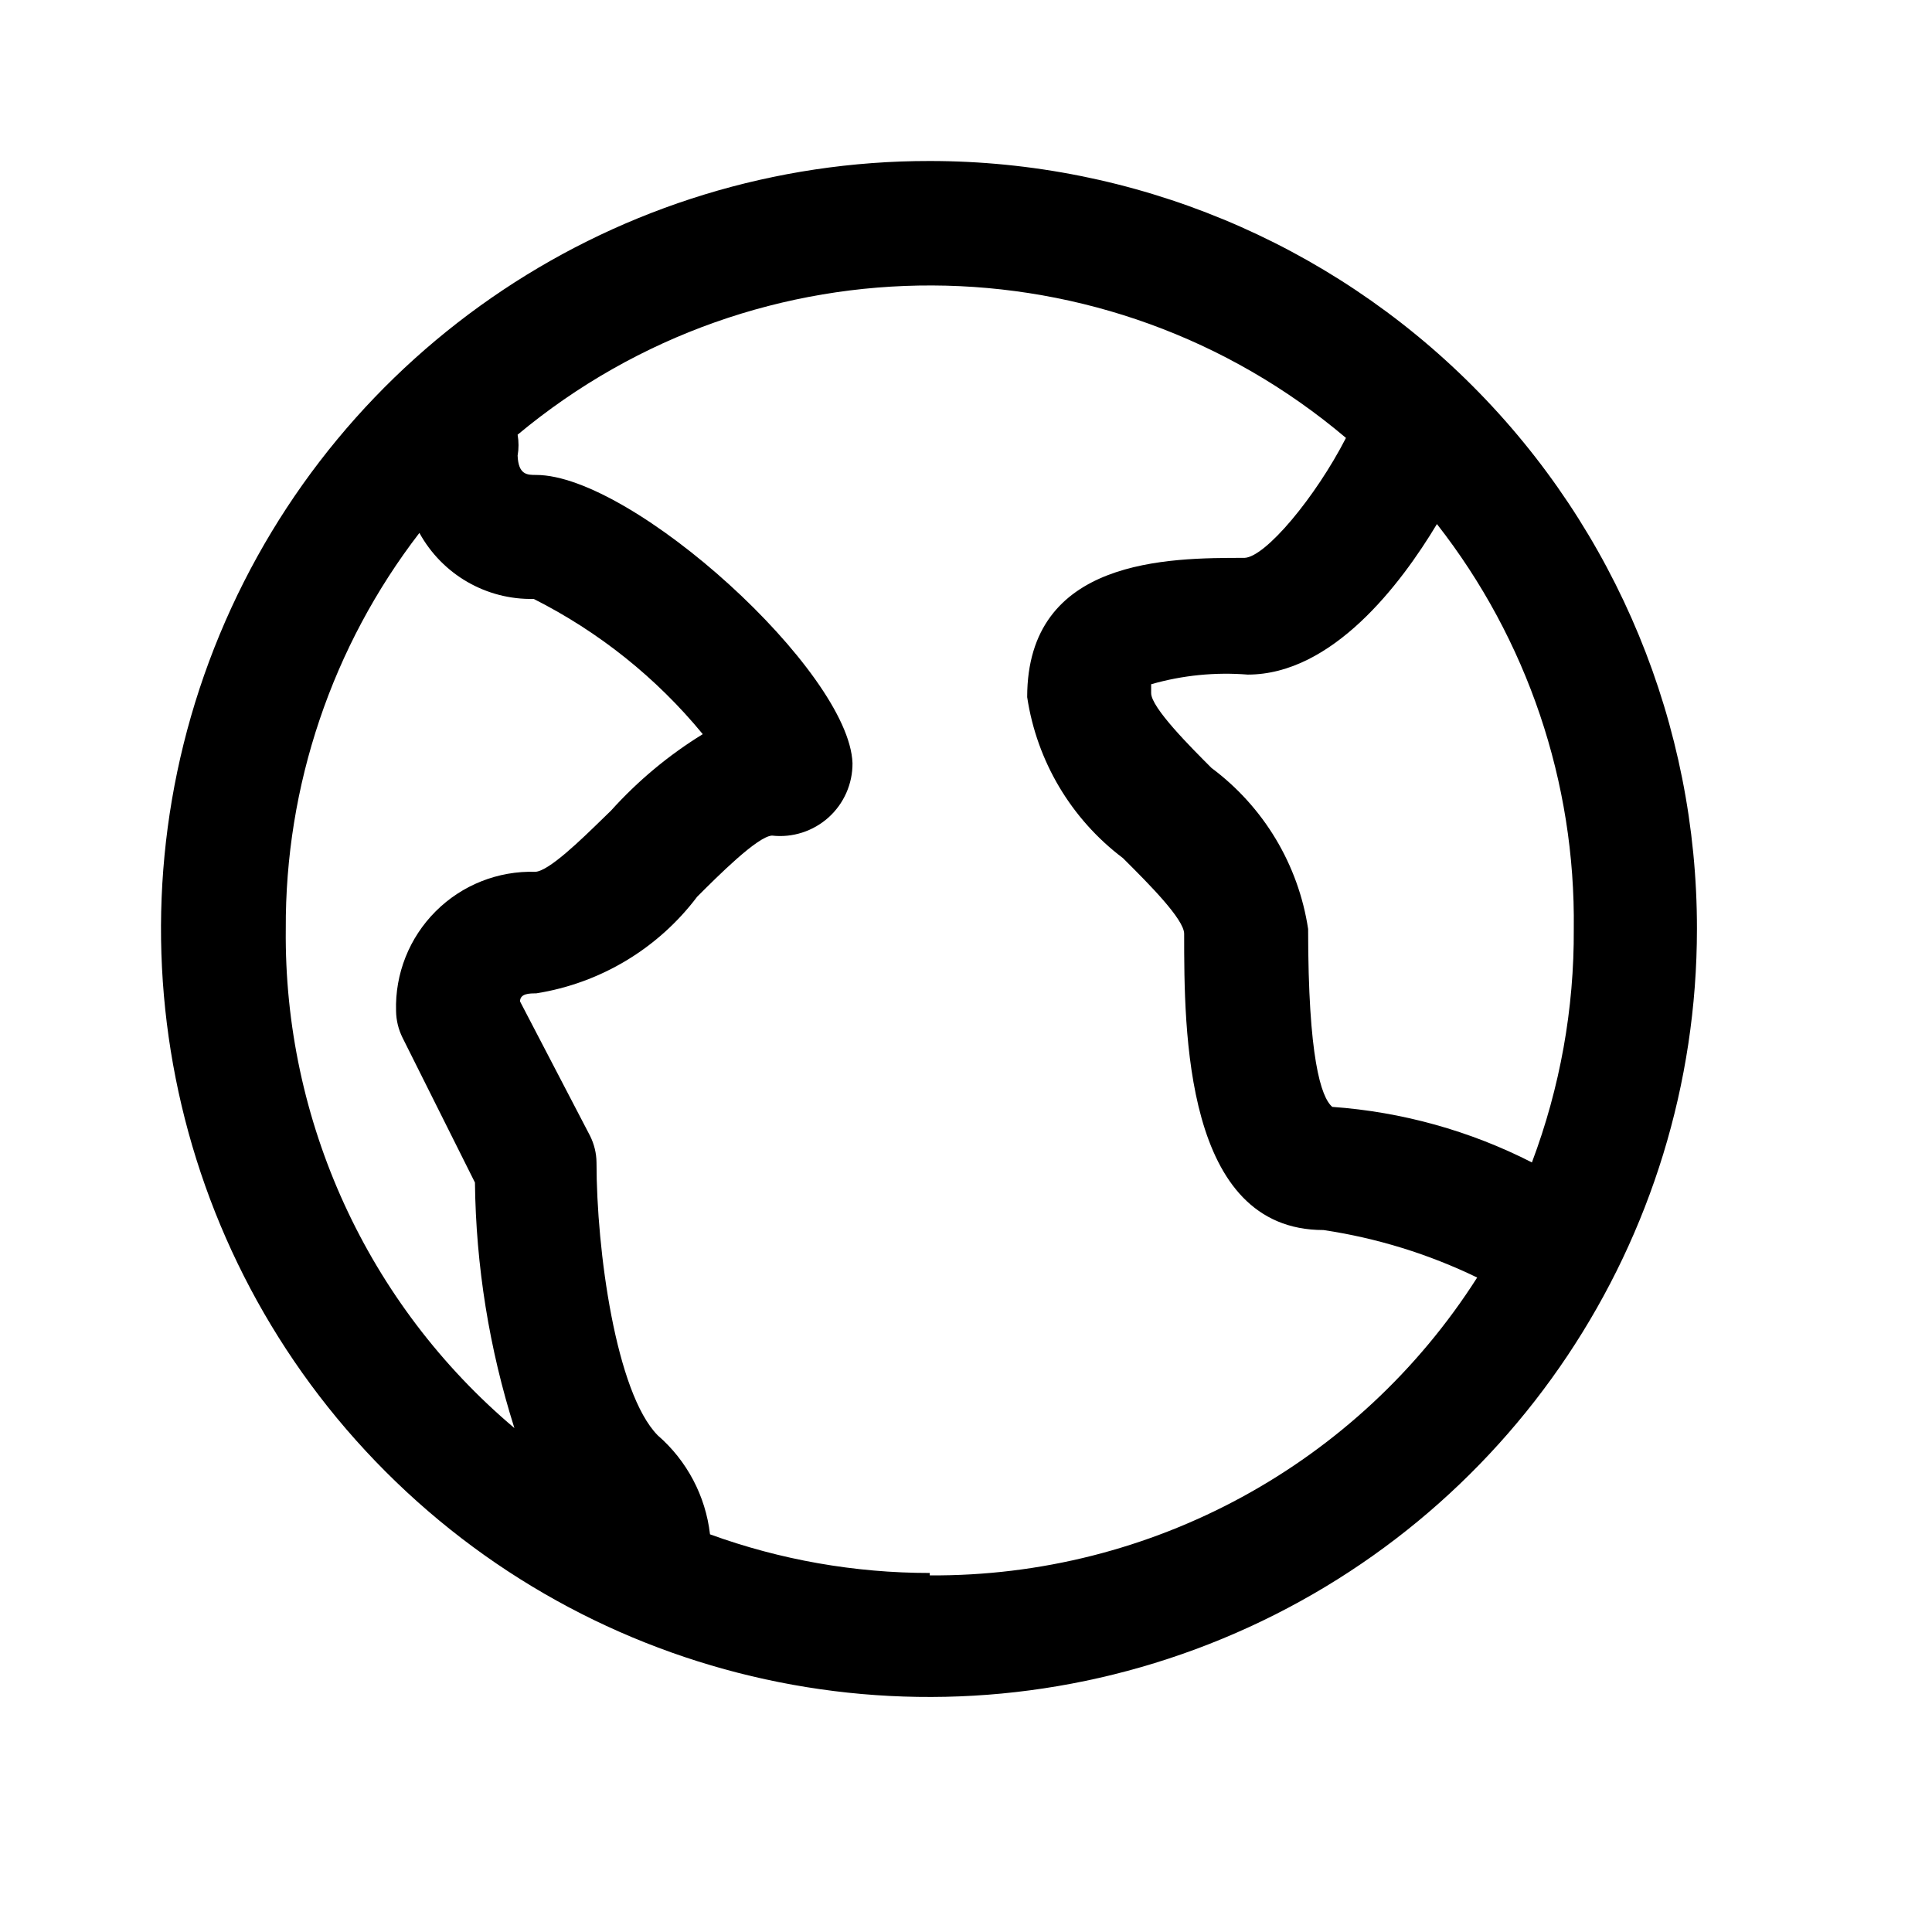
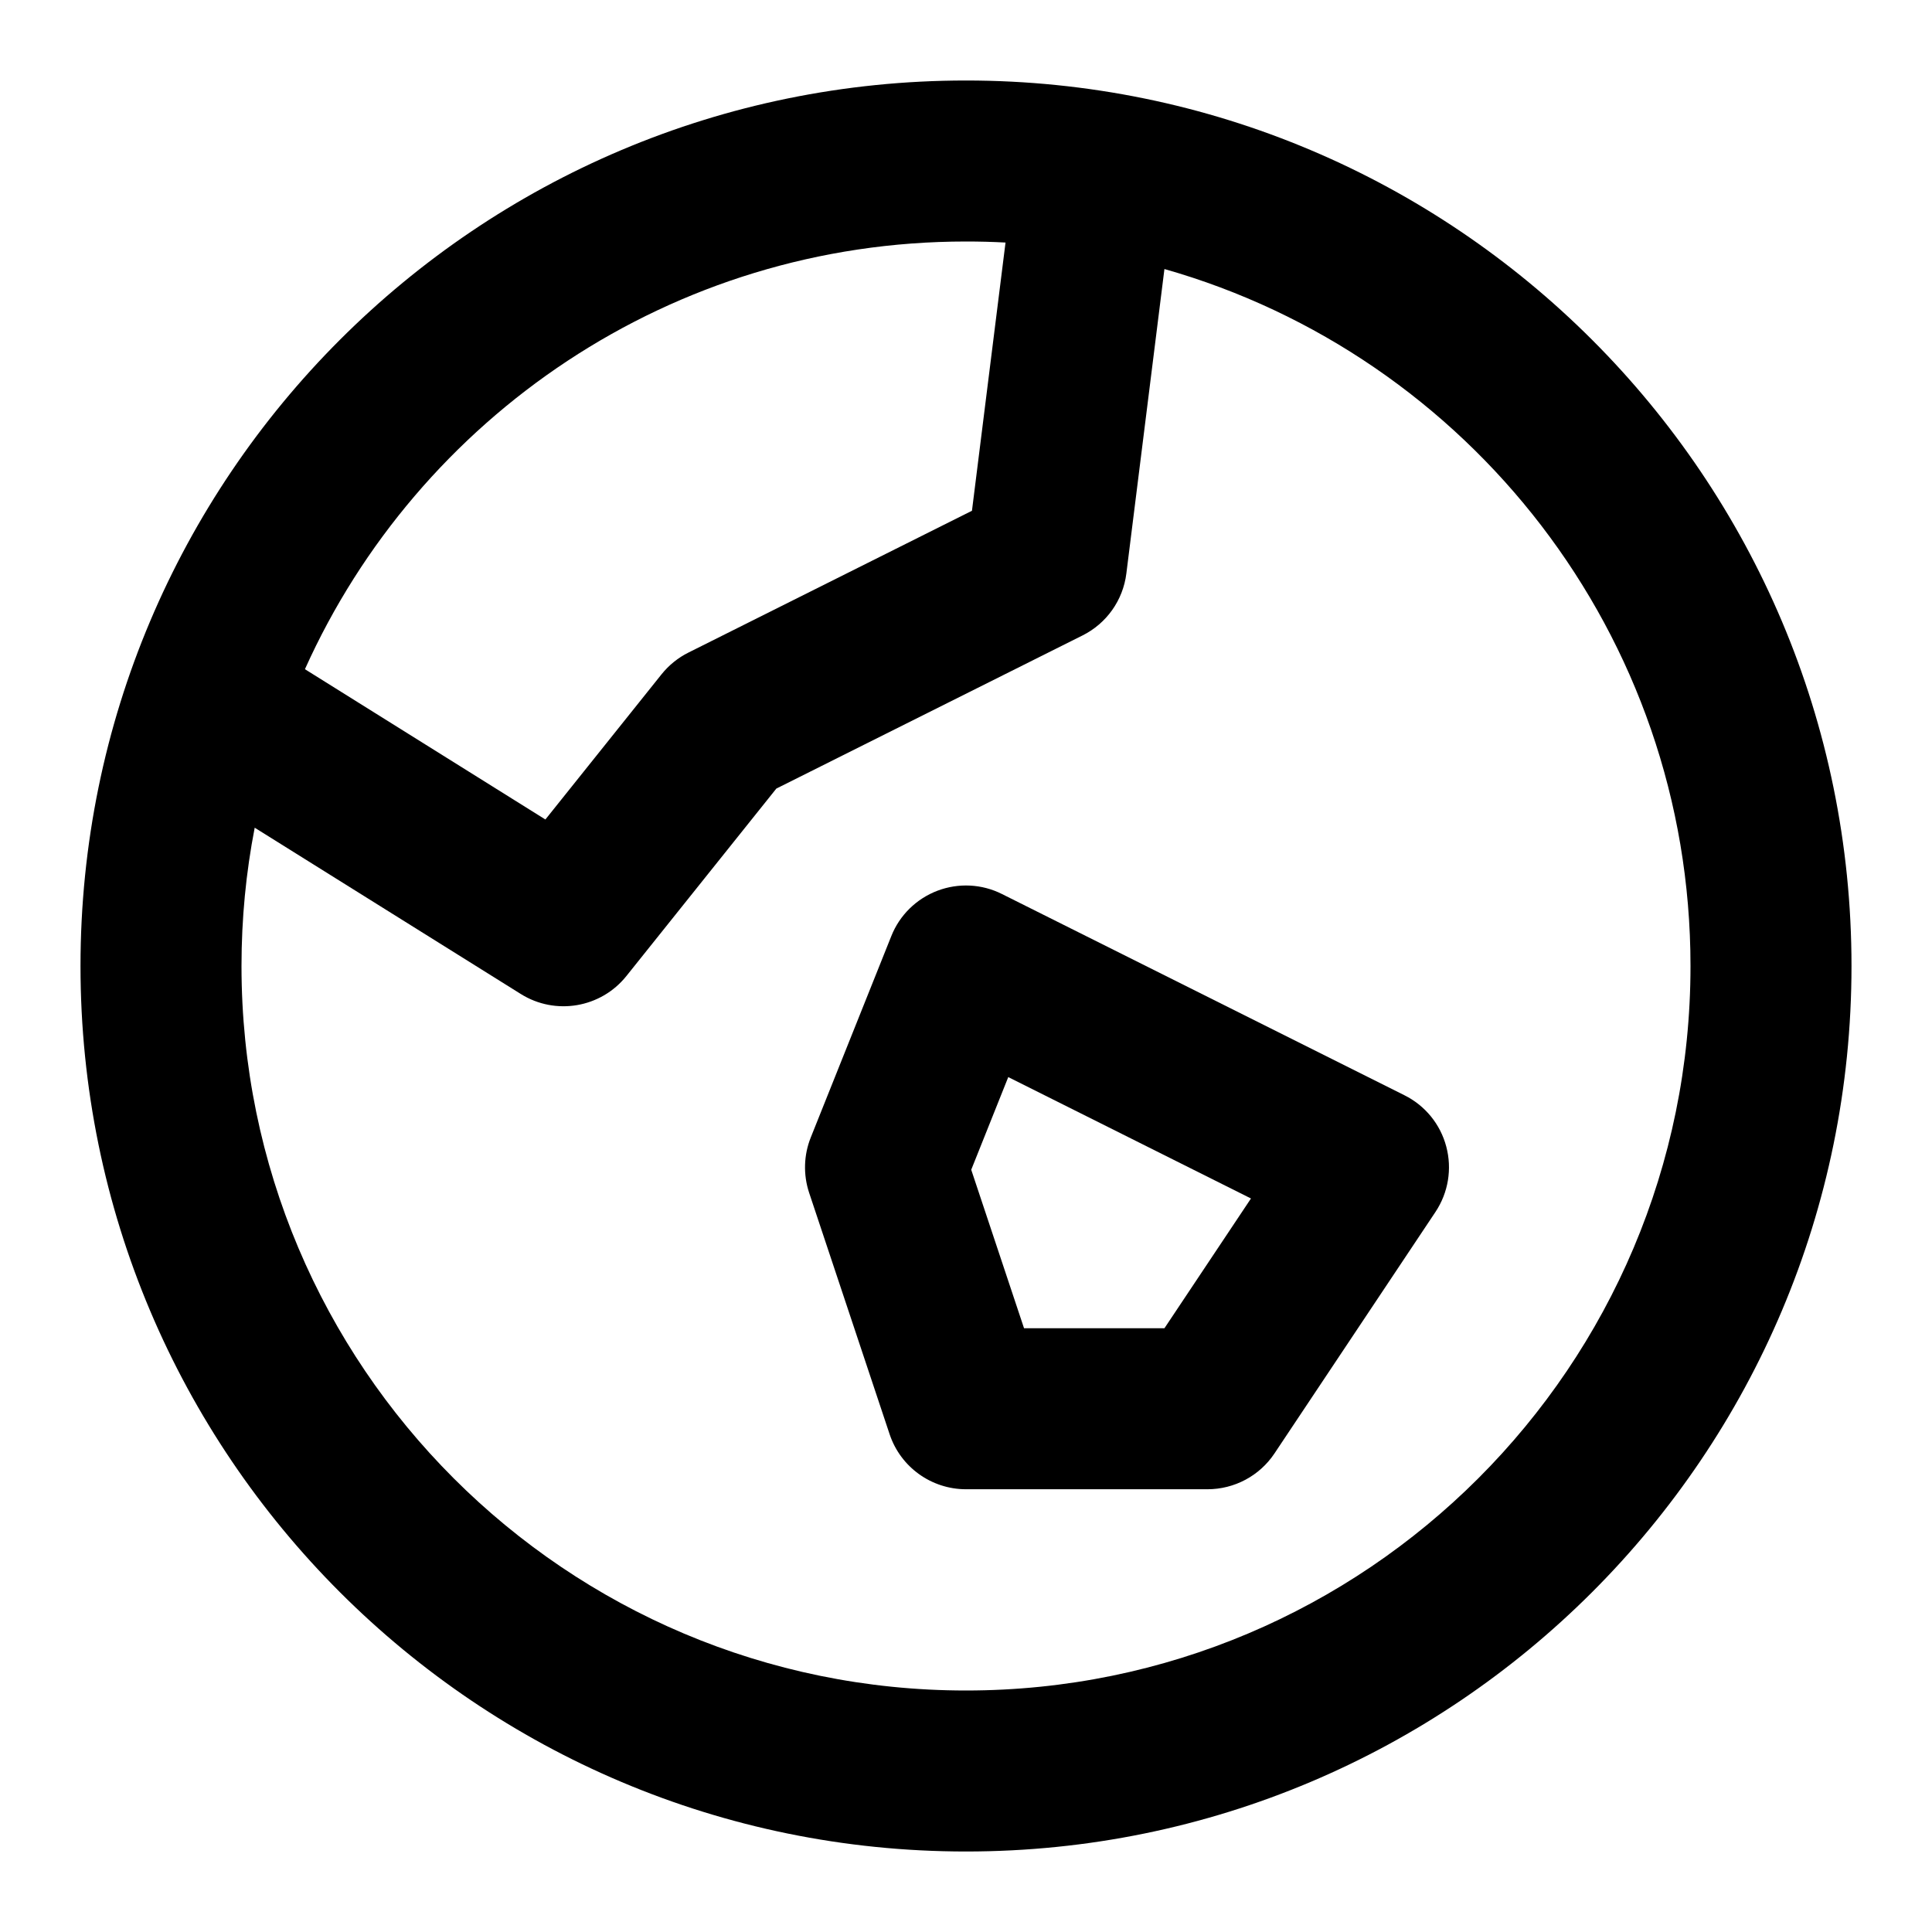
- <svg xmlns="http://www.w3.org/2000/svg" viewBox="0 0 24 24" fill="none">
-   <path fill-rule="evenodd" clip-rule="evenodd" d="M2.729 7.882C4.209 4.318 7.691 1.996 11.55 2C14.079 2 16.505 3.005 18.293 4.795C20.08 6.584 21.083 9.011 21.08 11.54C21.08 15.399 18.755 18.879 15.189 20.355C11.623 21.831 7.519 21.013 4.791 18.282C2.063 15.552 1.25 11.447 2.729 7.882ZM19.03 14.44C19.379 13.513 19.556 12.53 19.55 11.54C19.573 9.719 18.973 7.944 17.85 6.51C17.4 7.26 16.55 8.38 15.5 8.38C15.096 8.348 14.69 8.388 14.3 8.5V8.61C14.3 8.79 14.79 9.28 15.05 9.54C15.698 10.023 16.129 10.741 16.25 11.54C16.25 13.14 16.41 13.63 16.55 13.75C17.415 13.812 18.258 14.046 19.03 14.44ZM3.55 11.54C3.541 9.761 4.125 8.03 5.21 6.62C5.494 7.137 6.041 7.453 6.63 7.44C7.439 7.848 8.155 8.42 8.73 9.12C8.307 9.38 7.923 9.7 7.59 10.07C7.559 10.1 7.526 10.133 7.49 10.167L7.49 10.167C7.214 10.436 6.819 10.821 6.65 10.83C6.187 10.816 5.739 10.994 5.412 11.321C5.084 11.649 4.906 12.097 4.92 12.56C4.922 12.675 4.949 12.787 5 12.89L5.9 14.69C5.912 15.725 6.077 16.753 6.39 17.74C4.566 16.201 3.525 13.927 3.55 11.54ZM8.82 19.06C9.695 19.378 10.619 19.54 11.55 19.54V19.57C14.303 19.588 16.871 18.191 18.35 15.87C17.747 15.578 17.103 15.379 16.44 15.28C14.71 15.28 14.71 12.8 14.71 11.6C14.71 11.419 14.264 10.974 13.989 10.699C13.976 10.685 13.963 10.672 13.95 10.66C13.307 10.175 12.88 9.457 12.76 8.66C12.76 6.93 14.52 6.93 15.46 6.93C15.72 6.92 16.34 6.18 16.72 5.44C13.755 2.93 9.415 2.913 6.43 5.4C6.445 5.486 6.445 5.574 6.43 5.66C6.44 5.9 6.55 5.9 6.66 5.9C7.86 5.9 10.55 8.34 10.59 9.48C10.592 9.737 10.483 9.983 10.292 10.155C10.101 10.326 9.846 10.409 9.59 10.38C9.41 10.39 8.92 10.88 8.66 11.14C8.174 11.784 7.457 12.214 6.66 12.34C6.58 12.34 6.46 12.34 6.46 12.44L7.33 14.11C7.381 14.213 7.409 14.325 7.41 14.44C7.41 15.53 7.65 17.3 8.17 17.83C8.533 18.144 8.765 18.583 8.82 19.06Z" fill="currentColor" />
+ <svg xmlns="http://www.w3.org/2000/svg" viewBox="0 0 24 24">
+   <path fill-rule="evenodd" clip-rule="evenodd" d="M12.447 11.106C12.197 10.98 11.906 10.966 11.645 11.065C11.383 11.165 11.175 11.369 11.072 11.629L10.072 14.129C9.984 14.348 9.977 14.592 10.051 14.816L11.051 17.816C11.187 18.225 11.57 18.5 12 18.5H15C15.334 18.5 15.647 18.333 15.832 18.055L17.832 15.055C17.991 14.816 18.04 14.521 17.966 14.243C17.893 13.966 17.704 13.734 17.447 13.606L12.447 11.106ZM12.065 14.531L12.525 13.38L15.54 14.888L14.465 16.5H12.721L12.065 14.531Z" fill="currentColor" />
+   <path fill-rule="evenodd" clip-rule="evenodd" d="M12 23C18.075 23 23 18.075 23 12C23 5.925 18.075 1 12 1C5.925 1 1 5.925 1 12C1 18.075 5.925 23 12 23ZM12 21C16.971 21 21 16.971 21 12C21 7.884 18.237 4.414 14.465 3.342L13.992 7.124C13.951 7.456 13.746 7.745 13.447 7.894L9.644 9.796L7.781 12.125C7.464 12.521 6.9 12.617 6.47 12.348L3.164 10.282C3.056 10.838 3 11.412 3 12C3 16.971 7.029 21 12 21ZM12 3C12.165 3 12.328 3.004 12.491 3.013L12.074 6.345L8.553 8.106C8.424 8.17 8.31 8.262 8.219 8.375L6.775 10.18L3.788 8.313C5.196 5.181 8.343 3 12 3Z" fill="currentColor" />
</svg>
